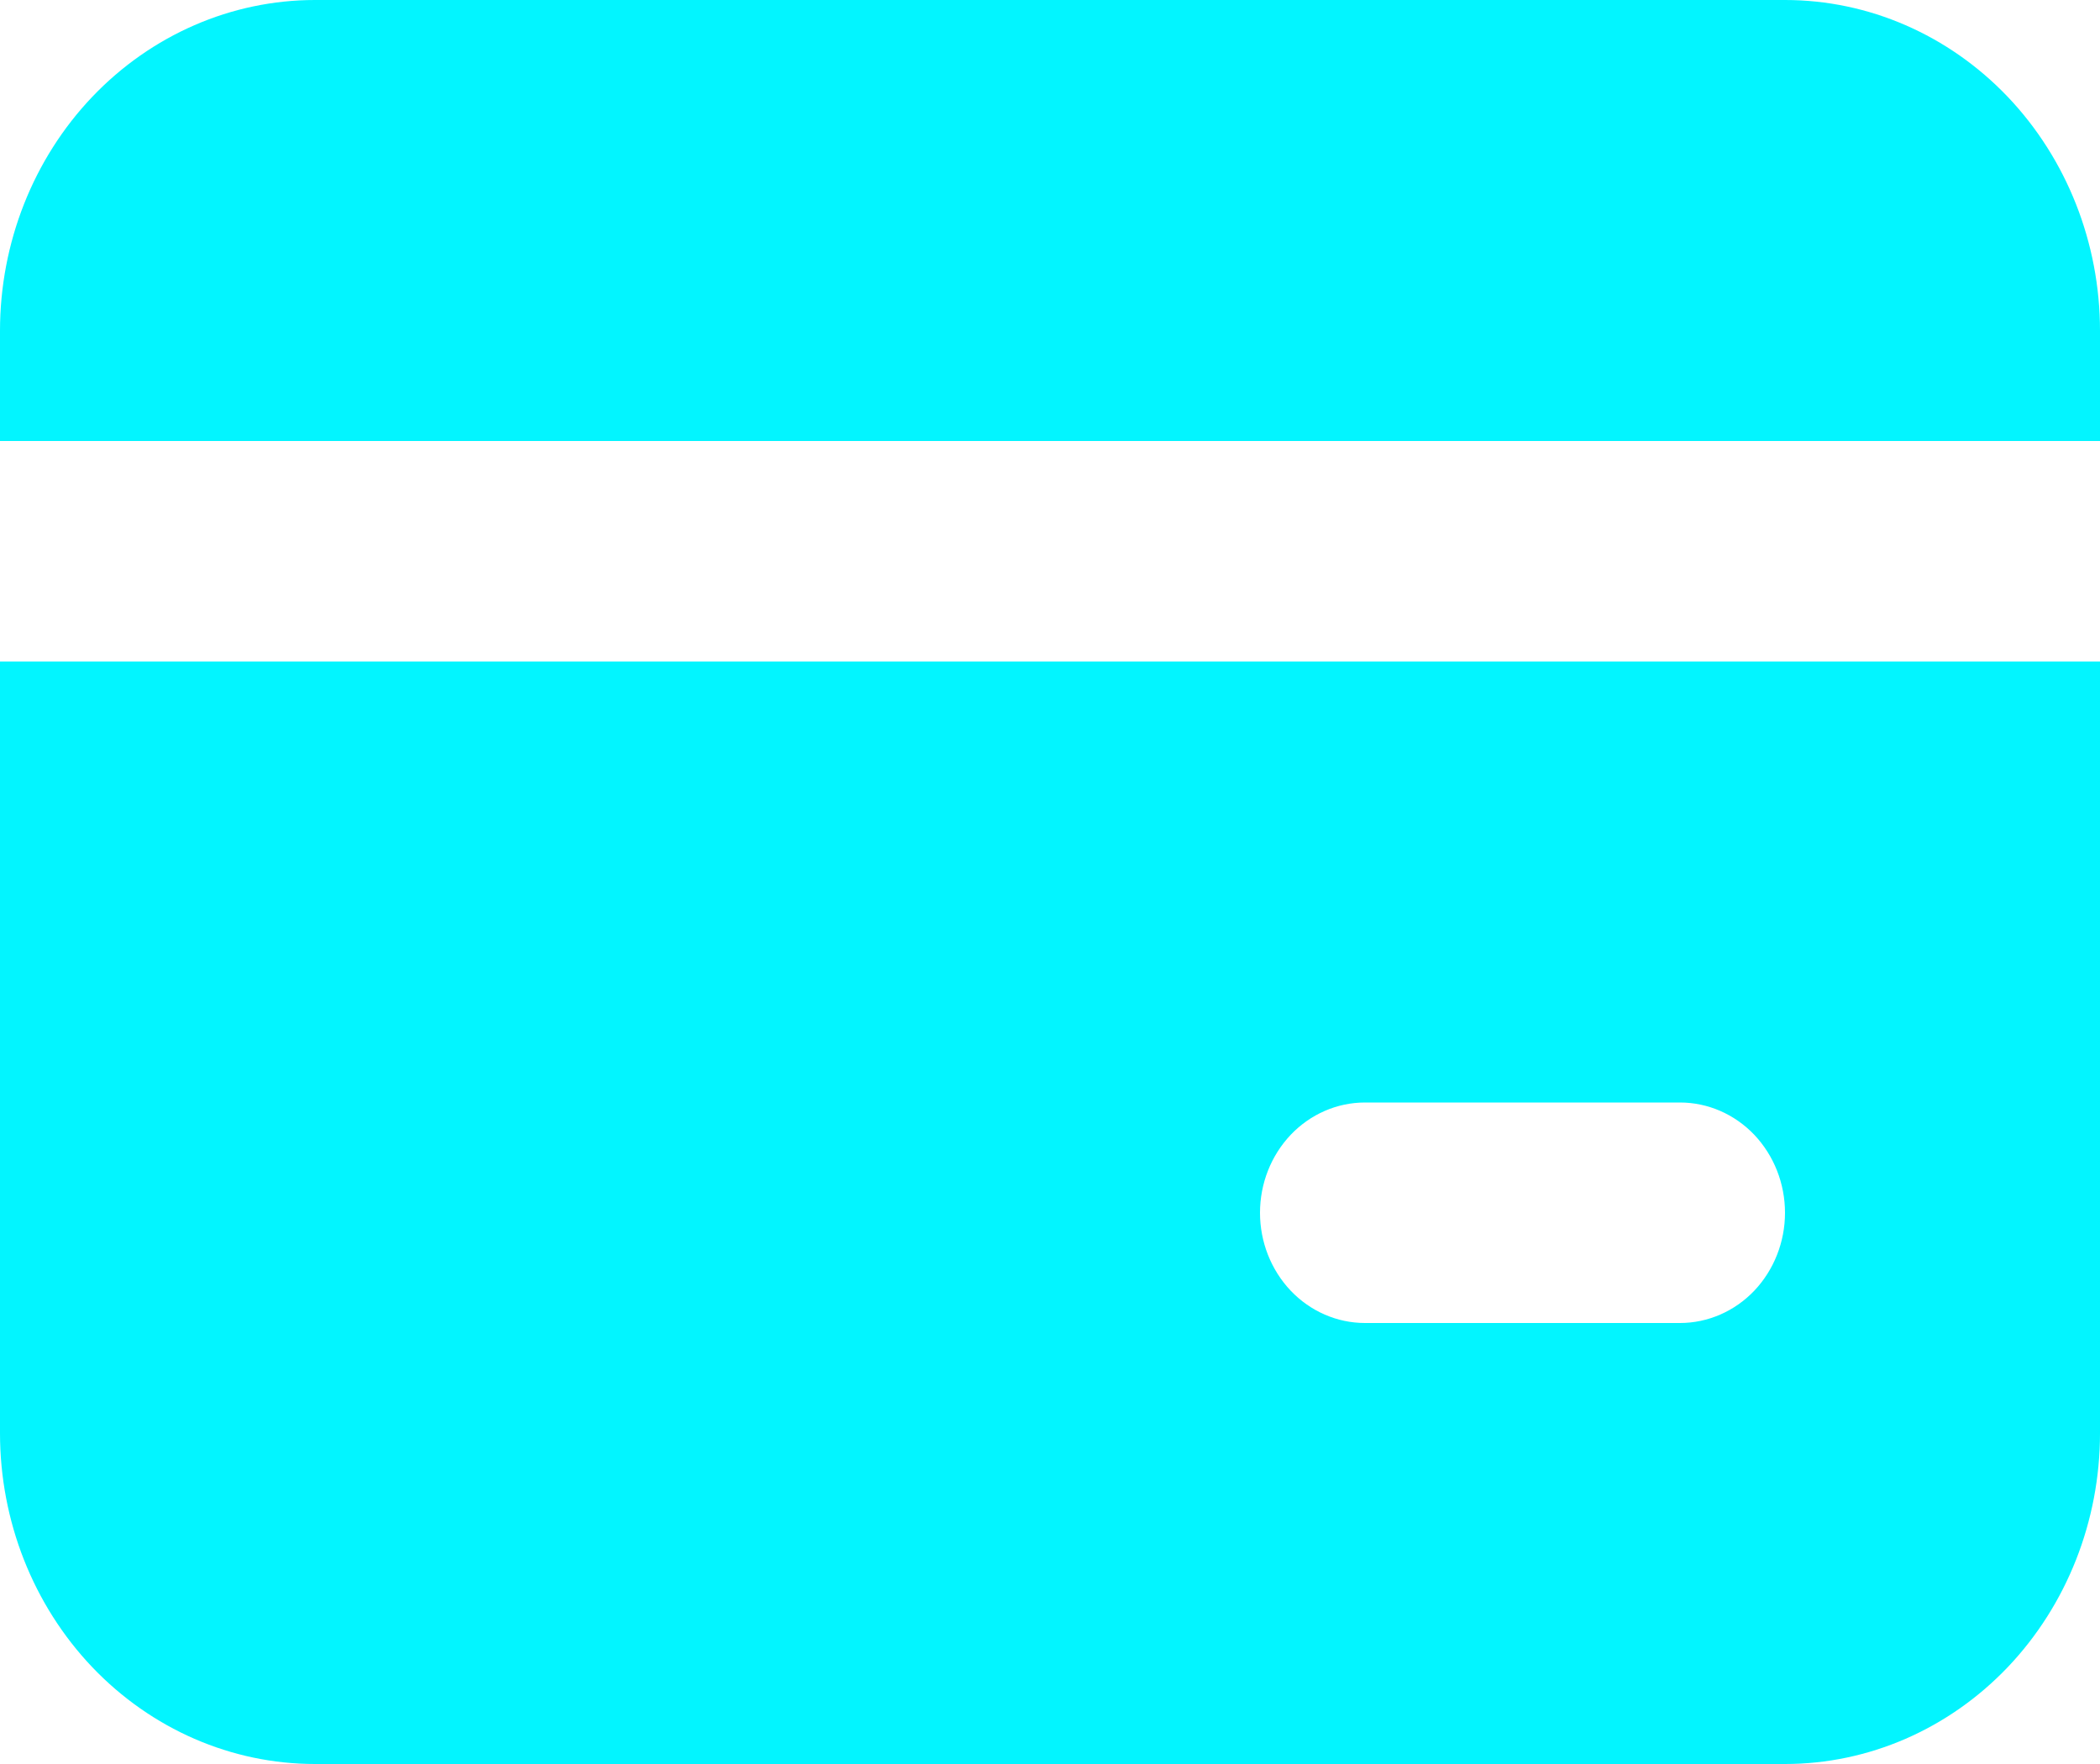
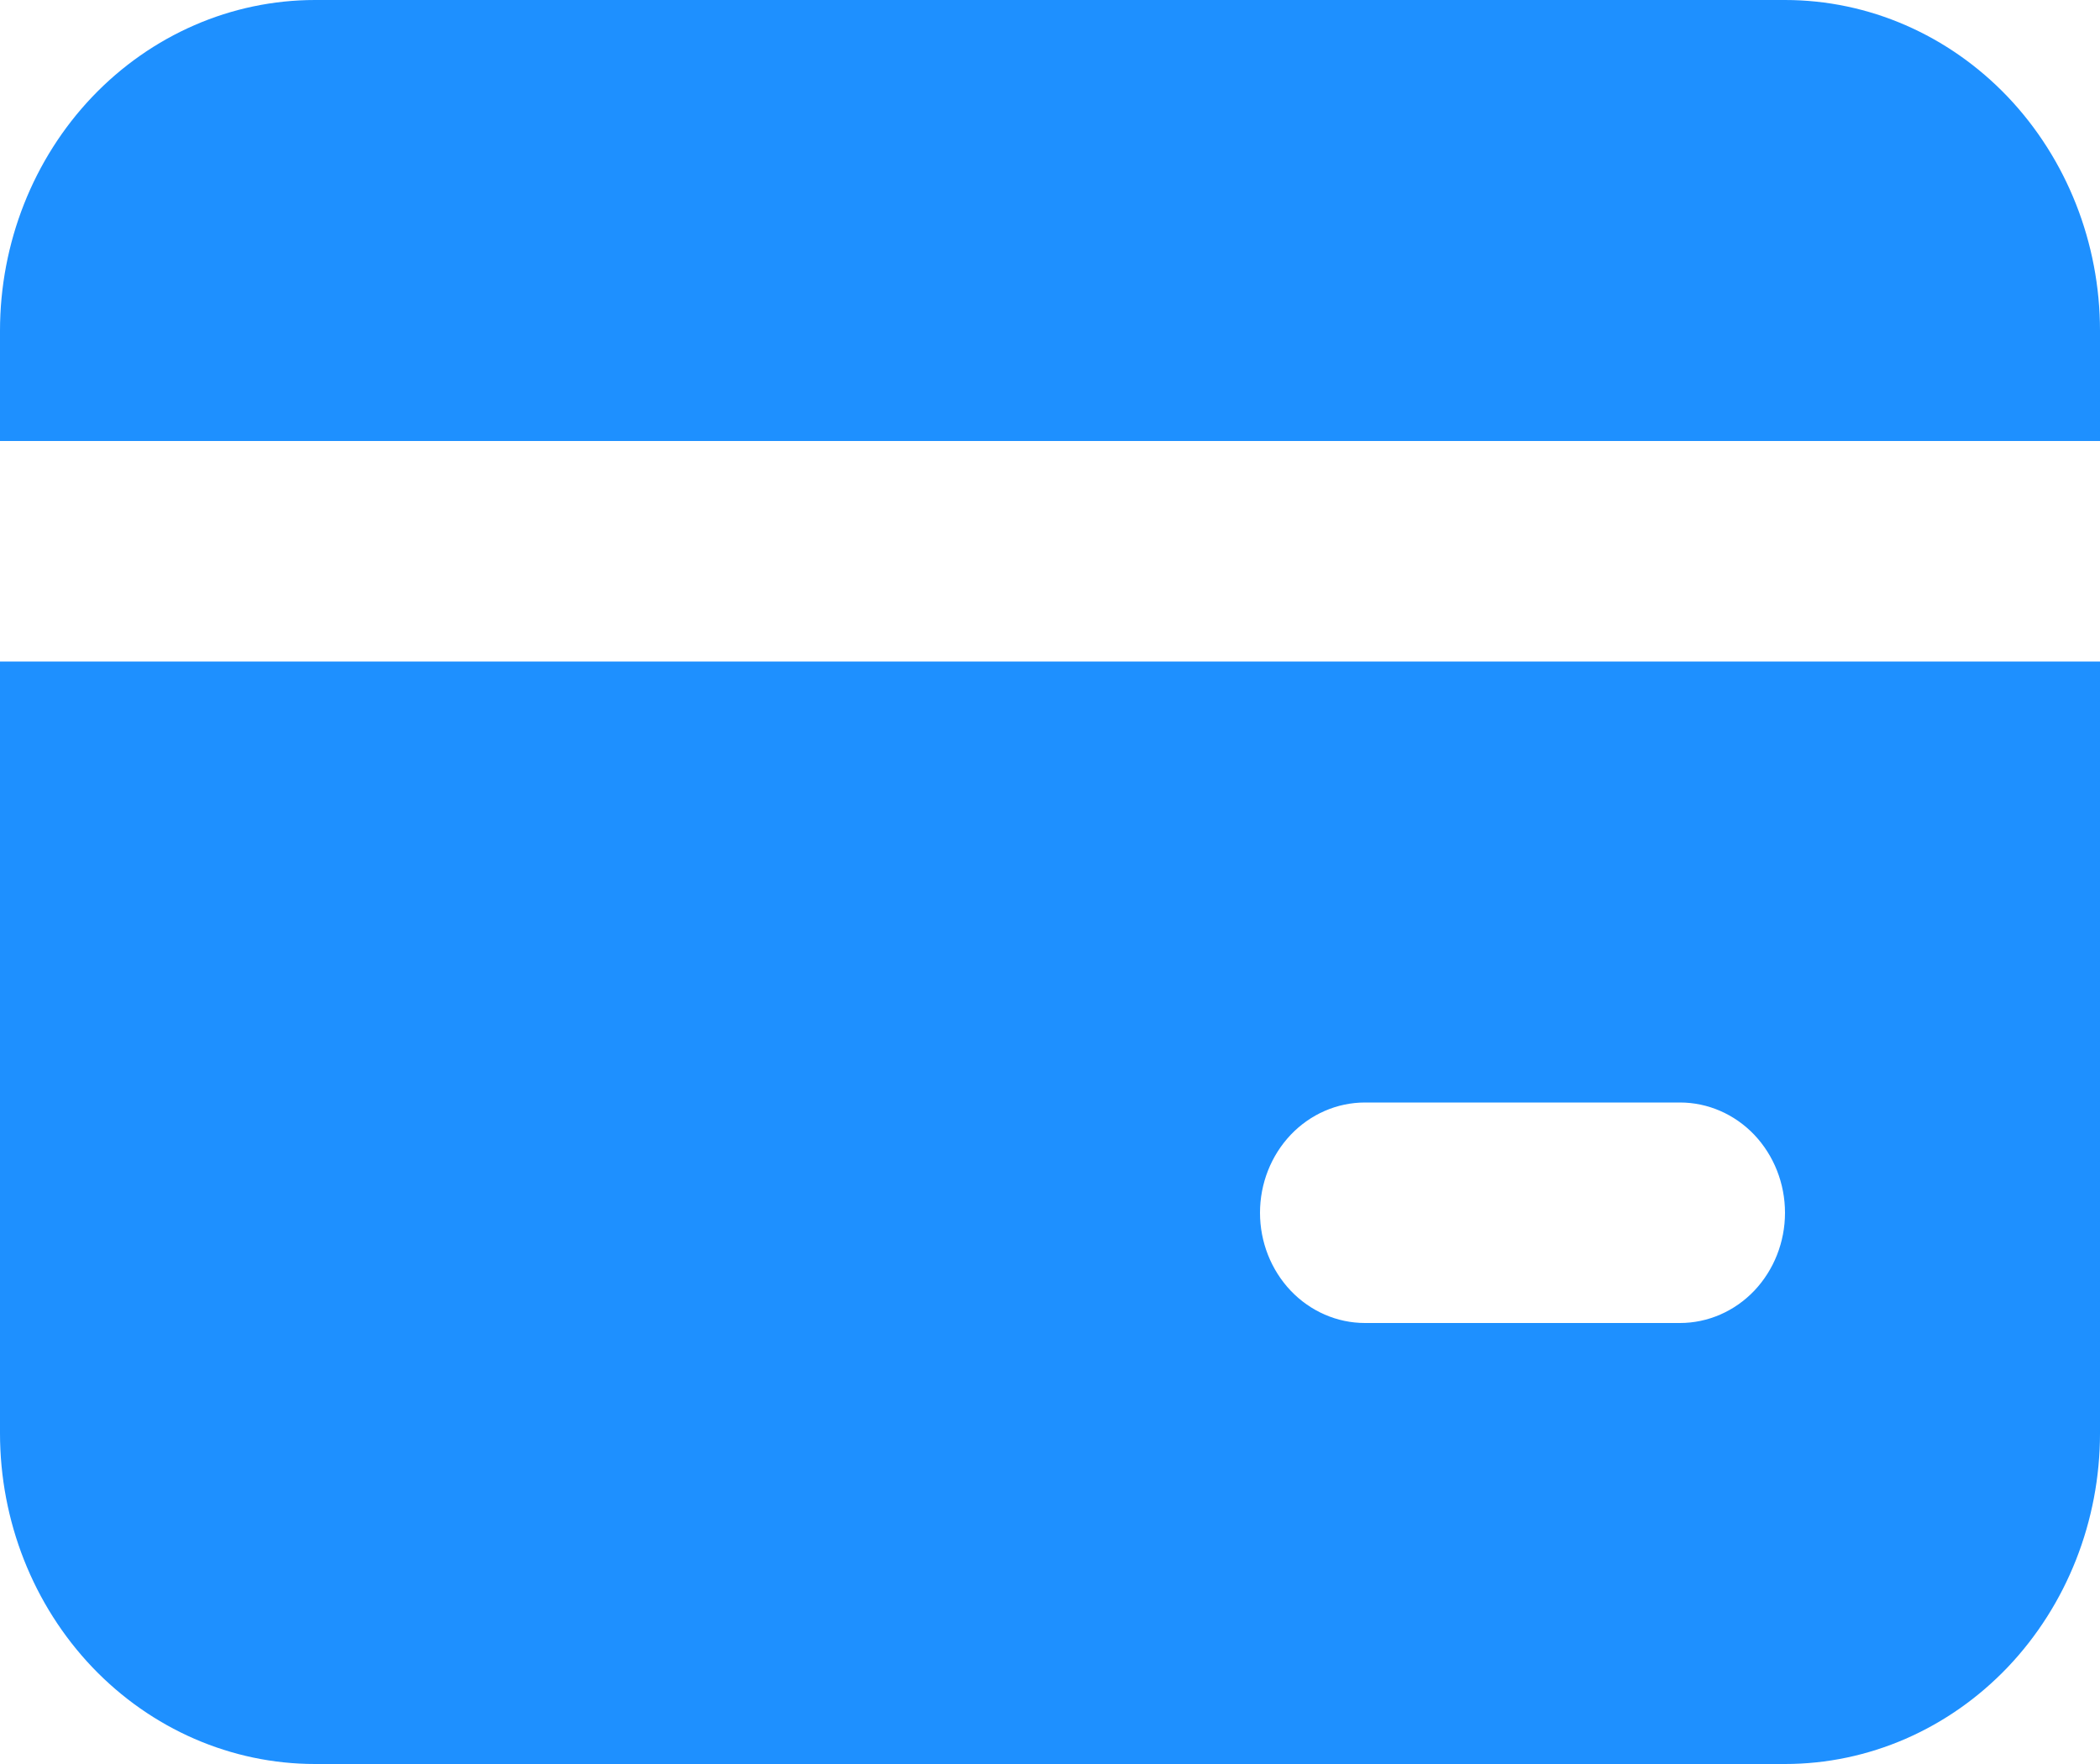
<svg xmlns="http://www.w3.org/2000/svg" width="25" height="21" viewBox="0 0 25 21" fill="none">
-   <path d="M25 7.875V17.062C25 18.107 24.605 19.108 23.902 19.847C23.198 20.585 22.245 21 21.25 21H3.75C2.755 21 1.802 20.585 1.098 19.847C0.395 19.108 0 18.107 0 17.062V7.875H25ZM20 13.125H16.25C15.918 13.125 15.601 13.263 15.366 13.509C15.132 13.756 15 14.089 15 14.438C15 14.786 15.132 15.119 15.366 15.366C15.601 15.612 15.918 15.75 16.25 15.75H20C20.331 15.75 20.649 15.612 20.884 15.366C21.118 15.119 21.25 14.786 21.25 14.438C21.25 14.089 21.118 13.756 20.884 13.509C20.649 13.263 20.331 13.125 20 13.125ZM21.25 0C22.245 0 23.198 0.415 23.902 1.153C24.605 1.892 25 2.893 25 3.938V5.25H0V3.938C0 2.893 0.395 1.892 1.098 1.153C1.802 0.415 2.755 0 3.75 0H21.25Z" fill="#02F5FF" />
+   <path d="M25 7.875V17.062C25 18.107 24.605 19.108 23.902 19.847C23.198 20.585 22.245 21 21.25 21H3.75C2.755 21 1.802 20.585 1.098 19.847C0.395 19.108 0 18.107 0 17.062V7.875H25ZM20 13.125H16.25C15.918 13.125 15.601 13.263 15.366 13.509C15.132 13.756 15 14.089 15 14.438C15 14.786 15.132 15.119 15.366 15.366C15.601 15.612 15.918 15.75 16.25 15.75H20C20.331 15.75 20.649 15.612 20.884 15.366C21.118 15.119 21.25 14.786 21.25 14.438C21.25 14.089 21.118 13.756 20.884 13.509C20.649 13.263 20.331 13.125 20 13.125ZM21.25 0C22.245 0 23.198 0.415 23.902 1.153C24.605 1.892 25 2.893 25 3.938V5.25H0V3.938C0 2.893 0.395 1.892 1.098 1.153C1.802 0.415 2.755 0 3.75 0H21.25Z" fill="#1e90ff" />
</svg>
